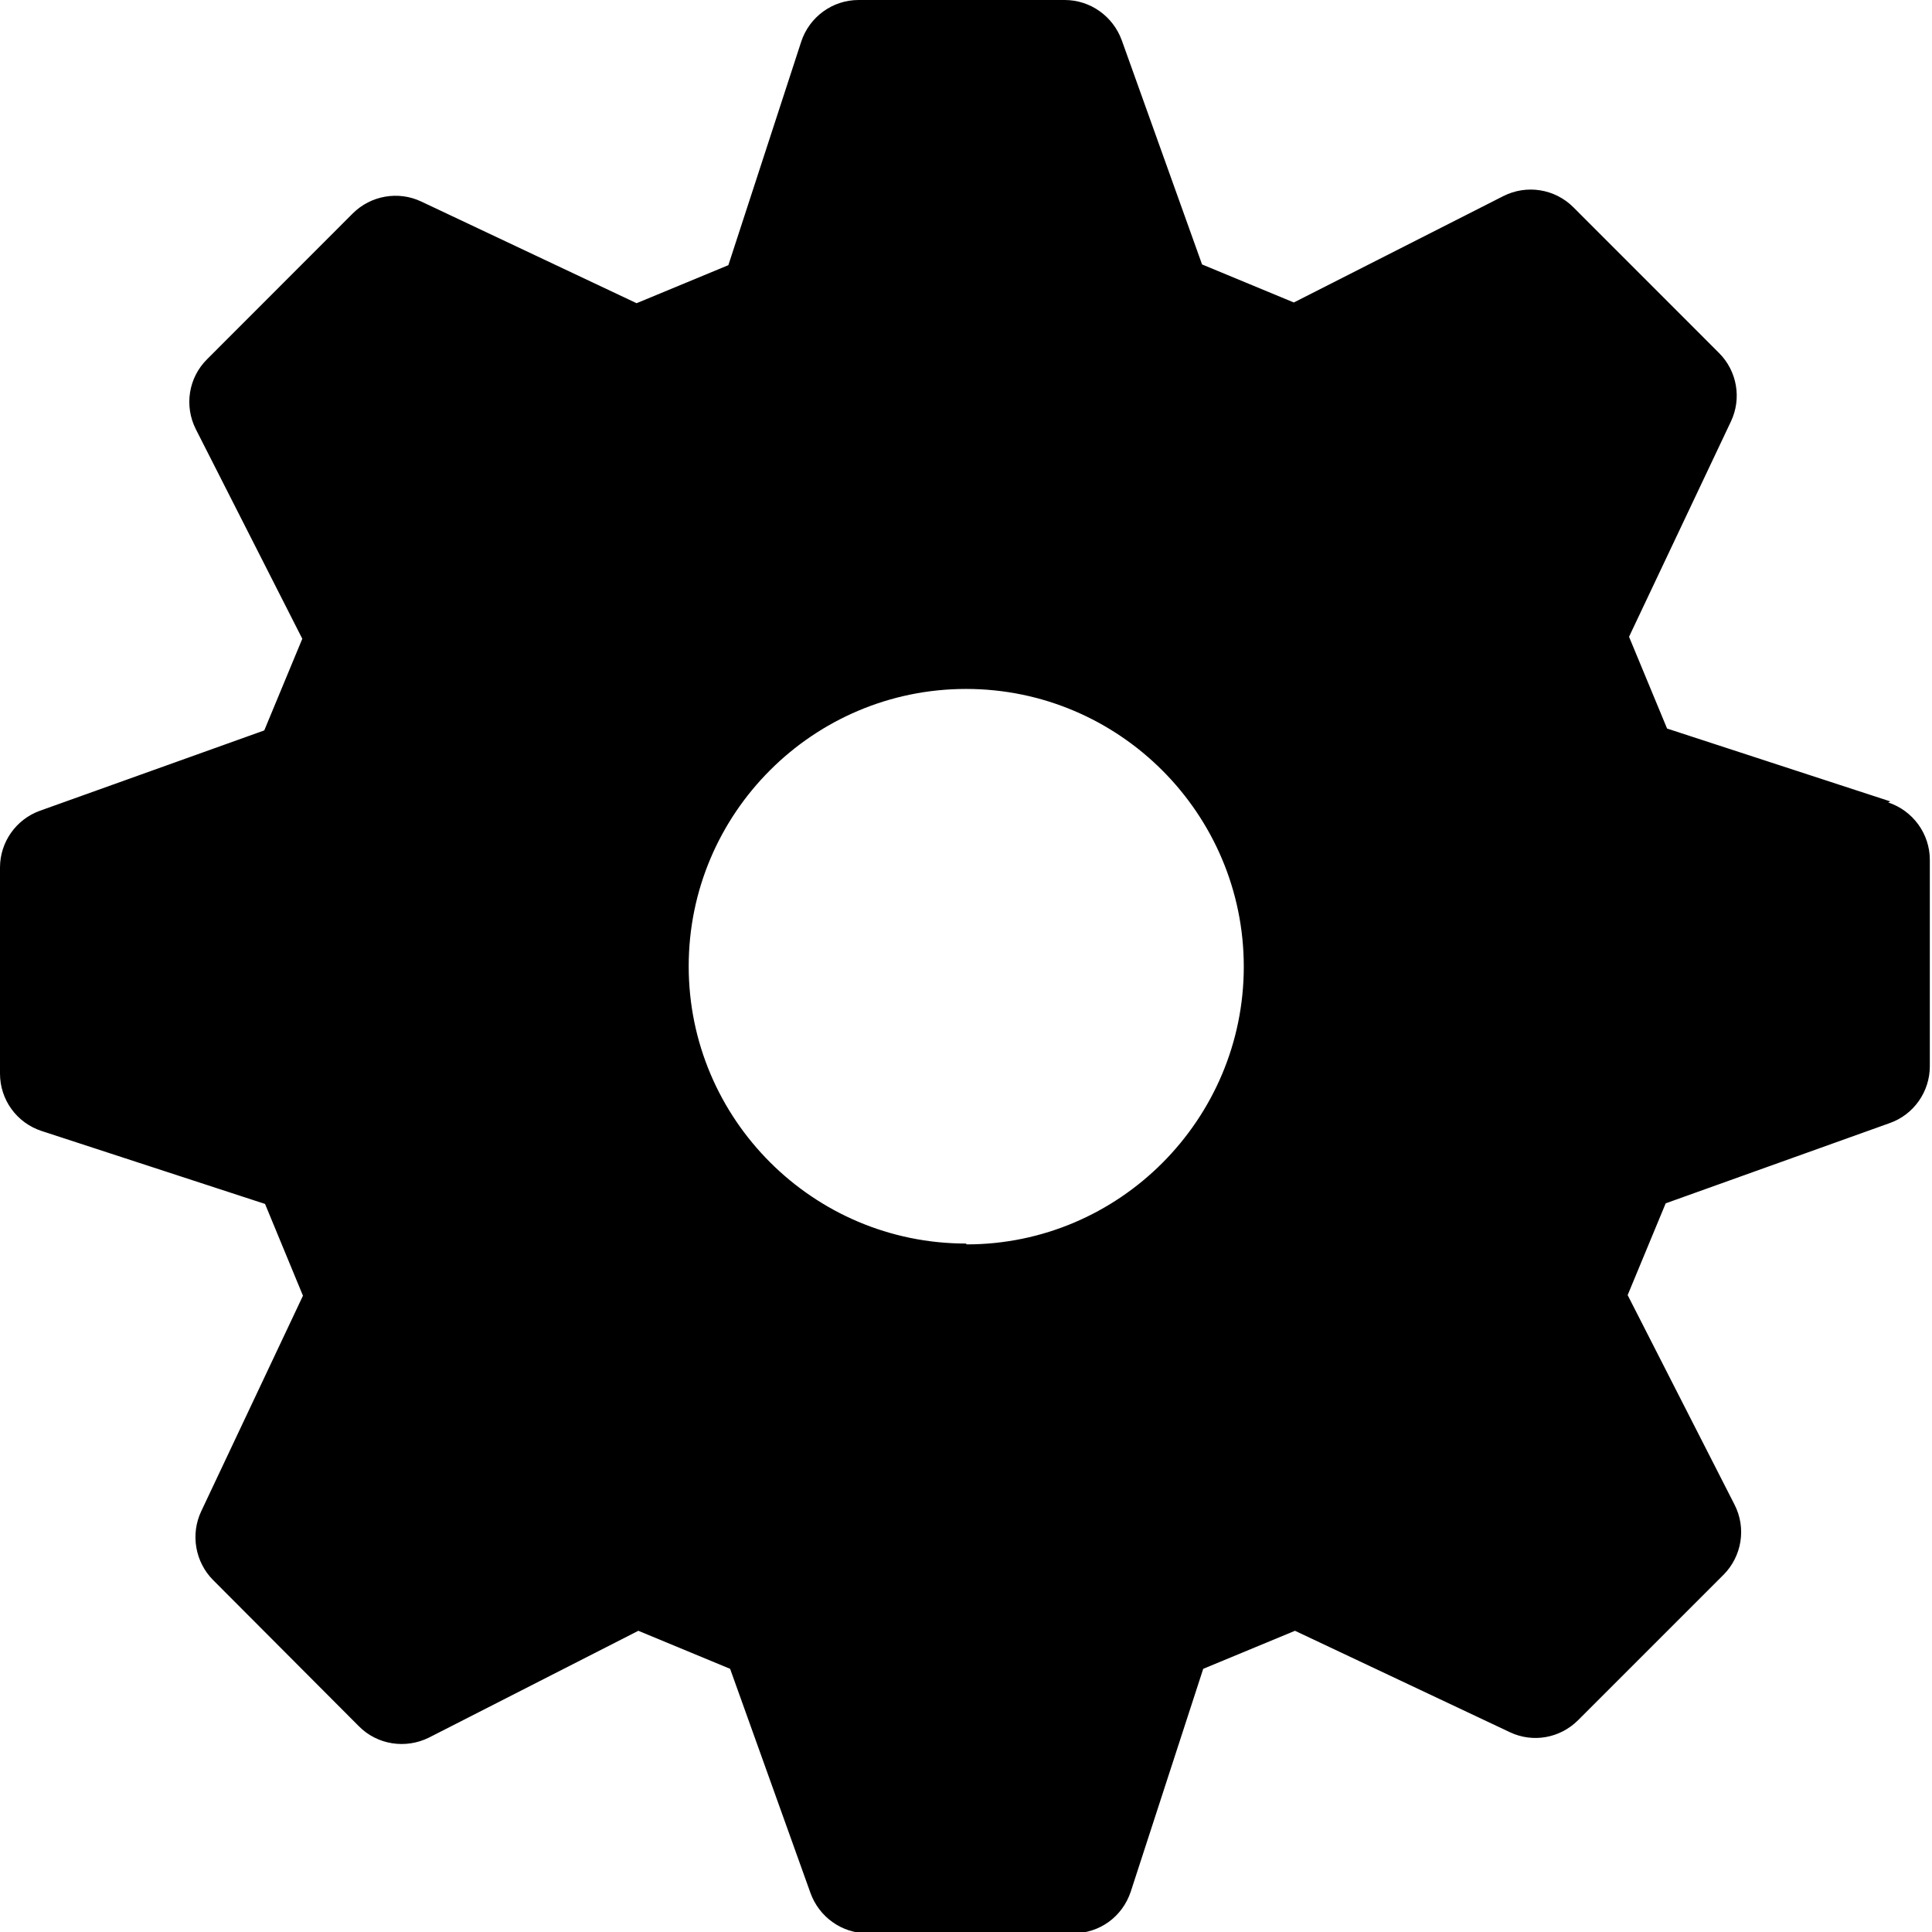
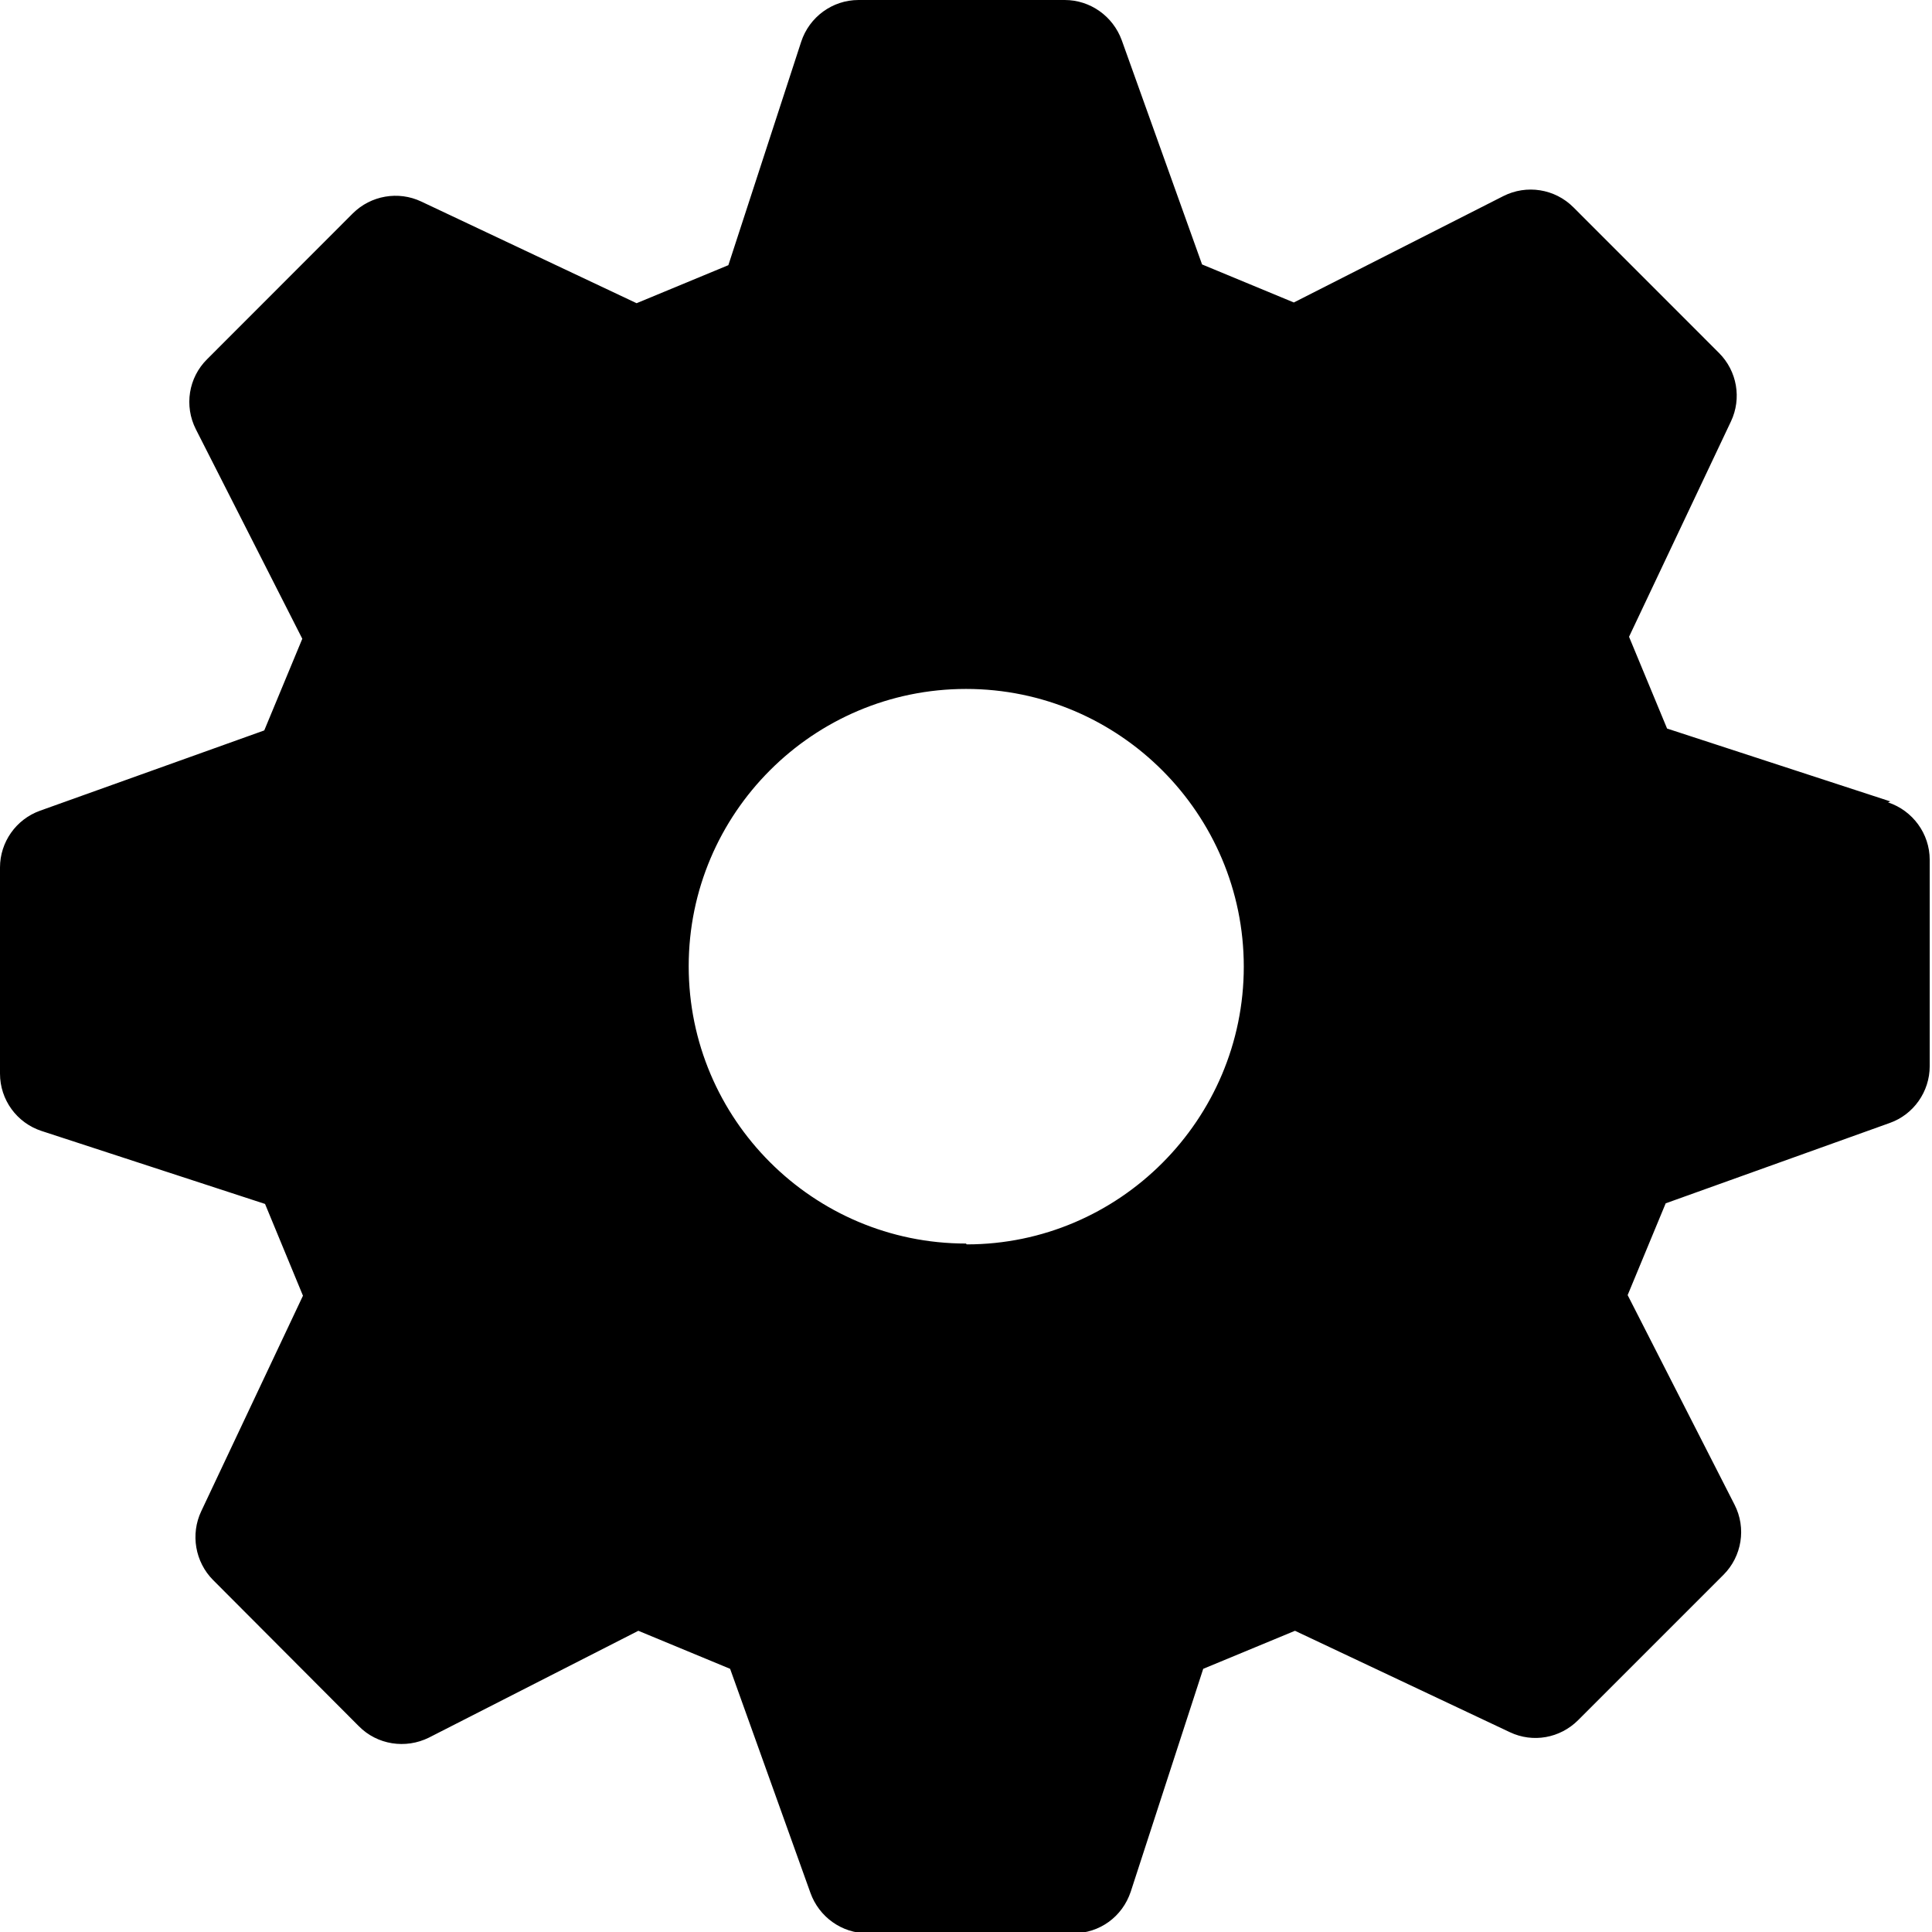
<svg xmlns="http://www.w3.org/2000/svg" viewBox="0 0 32 32">
-   <path d="M31.31 13.274l-3.698-1.207-.63-1.52L28.67 6.98c.18-.38.102-.834-.197-1.133L26.06 3.433c-.307-.307-.775-.38-1.16-.185L21.43 5.01l-1.52-.63L18.58.667c-.146-.4-.523-.667-.945-.667H14.22c-.432 0-.815.28-.95.692l-1.206 3.7-1.52.63-3.567-1.684c-.38-.18-.836-.1-1.134.197L3.43 5.95c-.308.305-.382.773-.186 1.16l1.763 3.47-.63 1.518-3.714 1.33c-.397.142-.663.52-.663.94v3.415c0 .433.278.816.69.95l3.7 1.208.628 1.52-1.685 3.57c-.18.38-.102.84.197 1.14l2.413 2.42c.306.31.775.38 1.16.19l3.47-1.77 1.52.63 1.33 3.71c.143.4.52.67.942.67h3.414c.43 0 .81-.27.95-.69l1.2-3.69 1.52-.63 3.56 1.68c.38.18.83.1 1.13-.2l2.41-2.41c.3-.303.38-.77.18-1.16l-1.77-3.47.63-1.52 3.713-1.33c.396-.14.662-.52.662-.94v-3.42c0-.43-.28-.815-.69-.95zM16 20.597c-2.532 0-4.593-2.06-4.593-4.593 0-2.532 2.06-4.593 4.594-4.593 2.54 0 4.6 2.07 4.6 4.6s-2.06 4.6-4.59 4.6z" />
+   <path d="M31.31 13.274l-3.698-1.207-.63-1.52L28.67 6.98c.18-.38.102-.834-.197-1.133L26.06 3.433c-.307-.307-.775-.38-1.16-.185L21.43 5.01l-1.52-.63L18.58.667c-.146-.4-.523-.667-.945-.667H14.22c-.432 0-.815.28-.95.692l-1.206 3.7-1.52.63-3.567-1.684c-.38-.18-.836-.1-1.134.197L3.43 5.95c-.308.305-.382.773-.186 1.16l1.763 3.47-.63 1.518-3.714 1.33c-.397.142-.663.52-.663.94v3.415c0 .433.278.816.69.95l3.7 1.208.628 1.52-1.685 3.57c-.18.38-.102.84.197 1.14l2.413 2.42c.306.31.775.38 1.16.19l3.47-1.77 1.52.63 1.33 3.71c.143.4.52.67.942.67h3.414c.43 0 .81-.27.95-.69l1.2-3.69 1.52-.63 3.56 1.68c.38.18.83.1 1.13-.2l2.41-2.41c.3-.302.38-.77.18-1.16l-1.77-3.47.63-1.52L31.3 18.6c.396-.14.662-.52.662-.94v-3.42c0-.43-.28-.814-.69-.95zM16 20.597c-2.532 0-4.593-2.06-4.593-4.593 0-2.532 2.06-4.593 4.594-4.593 2.54 0 4.6 2.07 4.6 4.6s-2.06 4.6-4.59 4.6z" />
</svg>
